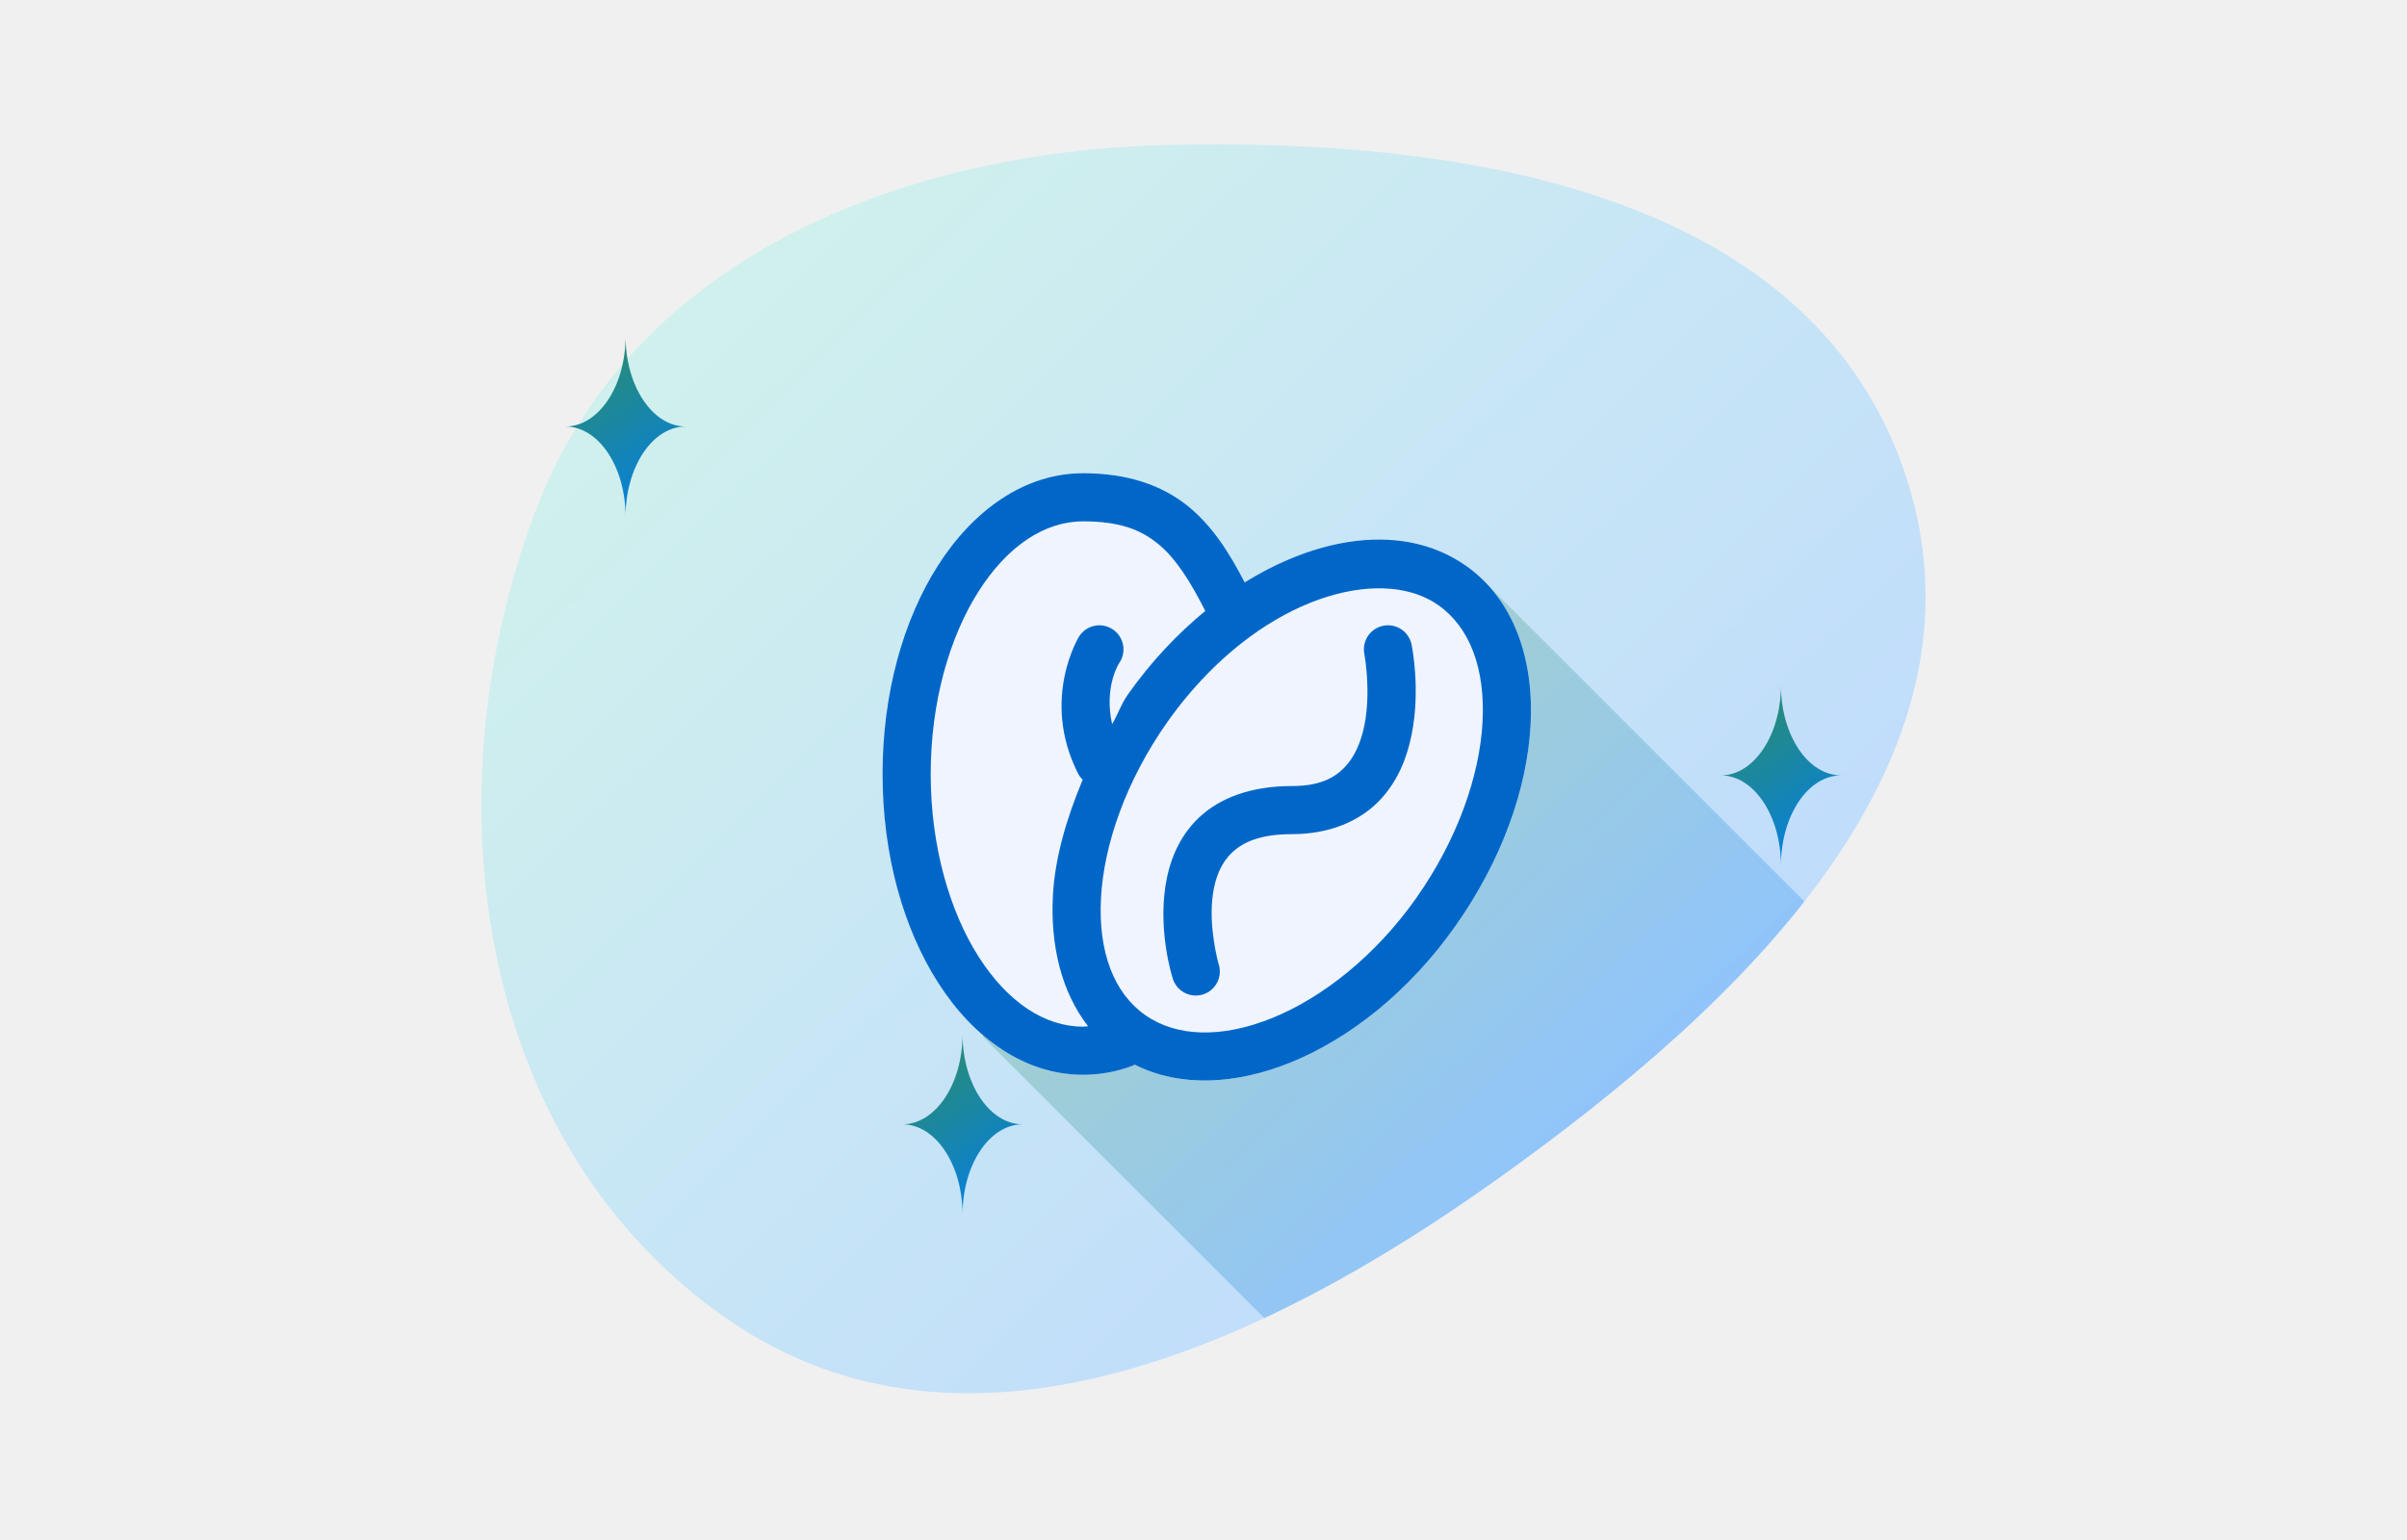
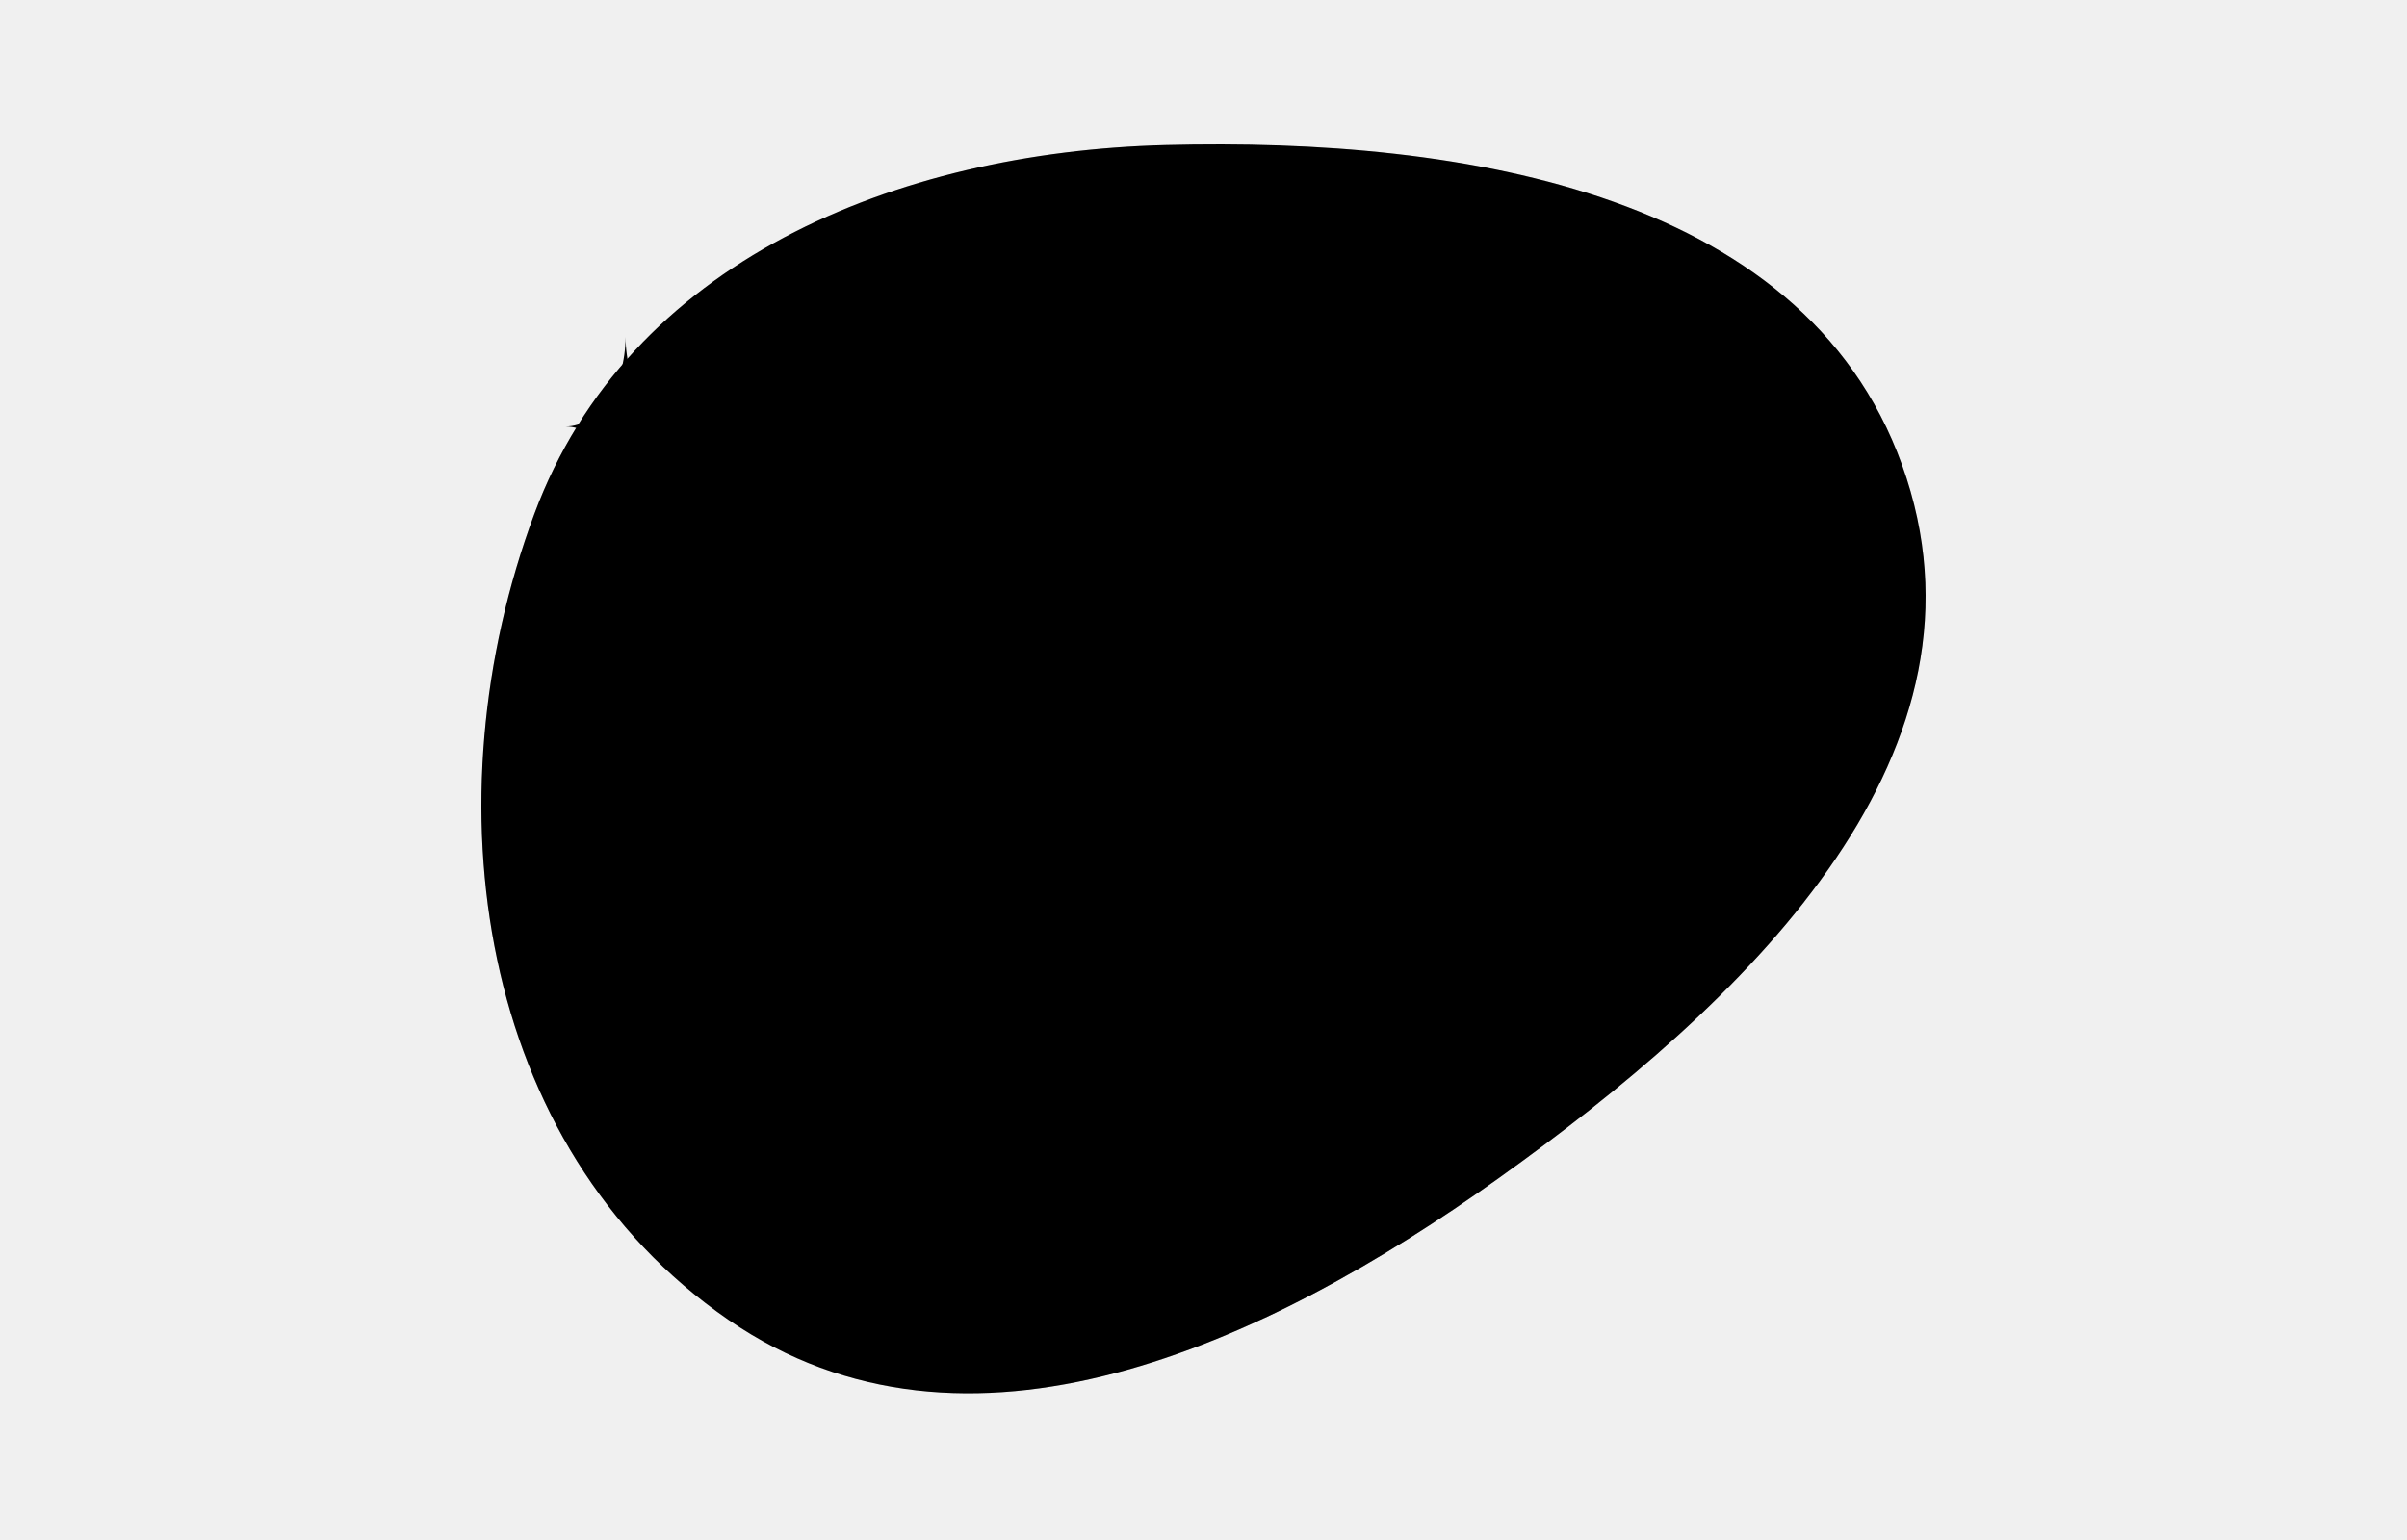
- <svg xmlns="http://www.w3.org/2000/svg" width="200" height="128" viewBox="0 0 200 128" fill="none">
+ <svg xmlns="http://www.w3.org/2000/svg" width="200" height="128" viewBox="0 0 200 128">
  <g clip-path="url(#clip0_717_187)">
-     <path fill-rule="evenodd" clip-rule="evenodd" d="M96.821 12.057C121.699 11.407 150.77 16.058 158.417 39.74C166.04 63.347 144.726 83.486 124.544 97.911C105.029 111.859 80.287 123.307 60.532 109.702C39.62 95.302 35.552 66.52 44.398 42.72C52.194 21.741 74.447 12.642 96.821 12.057Z" fill="#F0F4FF" />
-     <path fill-rule="evenodd" clip-rule="evenodd" d="M96.821 12.057C121.699 11.407 150.77 16.058 158.417 39.74C166.04 63.347 144.726 83.486 124.544 97.911C105.029 111.859 80.287 123.307 60.532 109.702C39.62 95.302 35.552 66.52 44.398 42.72C52.194 21.741 74.447 12.642 96.821 12.057Z" fill="url(#paint0_linear_717_187)" fill-opacity="0.2" />
-     <path d="M56.999 35.449C56.992 35.449 56.986 35.449 56.98 35.449C54.23 35.449 51.998 32.119 51.98 28C51.962 32.109 49.741 35.434 47 35.449C47 35.449 47 35.449 47 35.449C49.741 35.464 51.962 38.789 51.98 42.898C51.998 38.779 54.23 35.449 56.98 35.449C56.986 35.449 56.992 35.449 56.999 35.449C56.999 35.449 56.999 35.449 56.999 35.449Z" fill="url(#paint1_linear_717_187)" />
-     <path d="M152.999 64.449C152.992 64.449 152.986 64.449 152.98 64.449C150.23 64.449 147.998 61.119 147.98 57C147.962 61.109 145.741 64.434 143 64.449C143 64.449 143 64.449 143 64.449C145.741 64.464 147.962 67.789 147.98 71.898C147.998 67.779 150.23 64.449 152.98 64.449C152.986 64.449 152.992 64.449 152.999 64.449C152.999 64.449 152.999 64.449 152.999 64.449Z" fill="url(#paint2_linear_717_187)" />
-     <path d="M84.999 93.449C84.992 93.449 84.986 93.449 84.98 93.449C82.23 93.449 79.998 90.119 79.98 86C79.962 90.109 77.741 93.434 75 93.449C75 93.449 75 93.449 75 93.449C77.741 93.464 79.962 96.789 79.98 100.898C79.998 96.779 82.23 93.449 84.98 93.449C84.986 93.449 84.992 93.449 84.999 93.449C84.999 93.449 84.999 93.449 84.999 93.449Z" fill="url(#paint3_linear_717_187)" />
-     <mask id="mask0_717_187" style="mask-type:alpha" maskUnits="userSpaceOnUse" x="0" y="0" width="200" height="128">
-       <path fill-rule="evenodd" clip-rule="evenodd" d="M96.821 12.057C121.699 11.407 150.77 16.058 158.417 39.74C166.04 63.347 144.726 83.486 124.544 97.911C105.029 111.859 80.287 123.307 60.532 109.702C39.62 95.302 35.552 66.52 44.398 42.72C52.194 21.741 74.447 12.642 96.821 12.057Z" fill="#F0F4FF" />
-       <path fill-rule="evenodd" clip-rule="evenodd" d="M96.821 12.057C121.699 11.407 150.77 16.058 158.417 39.74C166.04 63.347 144.726 83.486 124.544 97.911C105.029 111.859 80.287 123.307 60.532 109.702C39.62 95.302 35.552 66.52 44.398 42.72C52.194 21.741 74.447 12.642 96.821 12.057Z" fill="url(#paint4_linear_717_187)" fill-opacity="0.2" />
+     <path fill-rule="evenodd" clip-rule="evenodd" d="M96.821 12.057C121.699 11.407 150.77 16.058 158.417 39.74C166.04 63.347 144.726 83.486 124.544 97.911C105.029 111.859 80.287 123.307 60.532 109.702C39.62 95.302 35.552 66.52 44.398 42.72C52.194 21.741 74.447 12.642 96.821 12.057Z" />
+     <path fill-rule="evenodd" clip-rule="evenodd" d="M96.821 12.057C121.699 11.407 150.77 16.058 158.417 39.74C166.04 63.347 144.726 83.486 124.544 97.911C105.029 111.859 80.287 123.307 60.532 109.702C39.62 95.302 35.552 66.52 44.398 42.72C52.194 21.741 74.447 12.642 96.821 12.057Z" fill-opacity="0.2" />
+     <path d="M56.999 35.449C56.992 35.449 56.986 35.449 56.98 35.449C54.23 35.449 51.998 32.119 51.98 28C51.962 32.109 49.741 35.434 47 35.449C47 35.449 47 35.449 47 35.449C49.741 35.464 51.962 38.789 51.98 42.898C51.998 38.779 54.23 35.449 56.98 35.449C56.986 35.449 56.992 35.449 56.999 35.449C56.999 35.449 56.999 35.449 56.999 35.449Z" />
+     <path d="M152.999 64.449C152.992 64.449 152.986 64.449 152.98 64.449C150.23 64.449 147.998 61.119 147.98 57C147.962 61.109 145.741 64.434 143 64.449C143 64.449 143 64.449 143 64.449C145.741 64.464 147.962 67.789 147.98 71.898C147.998 67.779 150.23 64.449 152.98 64.449C152.986 64.449 152.992 64.449 152.999 64.449C152.999 64.449 152.999 64.449 152.999 64.449Z" />
+     <path d="M84.999 93.449C84.992 93.449 84.986 93.449 84.98 93.449C82.23 93.449 79.998 90.119 79.98 86C79.962 90.109 77.741 93.434 75 93.449C75 93.449 75 93.449 75 93.449C77.741 93.464 79.962 96.789 79.98 100.898C79.998 96.779 82.23 93.449 84.98 93.449C84.986 93.449 84.992 93.449 84.999 93.449C84.999 93.449 84.999 93.449 84.999 93.449Z" />
+     <mask id="mask0_717_187" style="mask-type: alpha;" maskUnits="userSpaceOnUse" x="0" y="0" width="200" height="128">
+       <path fill-rule="evenodd" clip-rule="evenodd" d="M96.821 12.057C121.699 11.407 150.77 16.058 158.417 39.74C166.04 63.347 144.726 83.486 124.544 97.911C105.029 111.859 80.287 123.307 60.532 109.702C39.62 95.302 35.552 66.52 44.398 42.72C52.194 21.741 74.447 12.642 96.821 12.057Z" />
+       <path fill-rule="evenodd" clip-rule="evenodd" d="M96.821 12.057C121.699 11.407 150.77 16.058 158.417 39.74C166.04 63.347 144.726 83.486 124.544 97.911C105.029 111.859 80.287 123.307 60.532 109.702C39.62 95.302 35.552 66.52 44.398 42.72C52.194 21.741 74.447 12.642 96.821 12.057Z" fill-opacity="0.2" />
    </mask>
    <g mask="url(#mask0_717_187)">
-       <path opacity="0.25" d="M152.2 77.2L123.5 48.5L81.641 86.141L107.5 112L152.2 77.2Z" fill="url(#paint5_linear_717_187)" />
+       <path opacity="0.25" d="M152.2 77.2L123.5 48.5L81.641 86.141L107.5 112L152.2 77.2Z" />
    </g>
-     <path d="M77.943 46.995C80.845 42.444 85.102 39.333 90 39.333C93.665 39.333 96.563 40.315 98.758 42.109C100.762 43.749 102.14 45.937 103.422 48.409C106.199 46.687 109.148 45.503 112.018 45.052C115.568 44.495 118.994 45.044 121.818 47.031C125.831 49.856 127.466 54.865 127.18 60.237C126.893 65.609 124.76 71.53 120.961 76.927C117.151 82.338 112.219 86.298 107.193 88.328C102.747 90.124 98.087 90.407 94.292 88.495C94.204 88.542 94.112 88.583 94.018 88.617C92.739 89.084 91.385 89.333 90 89.333C85.102 89.333 80.845 86.223 77.943 81.672C75.04 77.121 73.333 71.029 73.333 64.333C73.333 57.637 75.04 51.546 77.943 46.995Z" fill="#F0F4FF" />
-     <path d="M90 39.333C85.102 39.333 80.845 42.444 77.943 46.995C75.04 51.546 73.333 57.637 73.333 64.333C73.333 71.029 75.04 77.121 77.943 81.672C80.845 86.223 85.102 89.333 90 89.333C91.385 89.333 92.739 89.084 94.018 88.617C94.112 88.583 94.204 88.542 94.292 88.495C98.087 90.407 102.747 90.124 107.193 88.328C112.219 86.298 117.151 82.338 120.961 76.927C124.76 71.53 126.893 65.609 127.18 60.237C127.466 54.865 125.831 49.856 121.818 47.031C118.994 45.044 115.568 44.495 112.018 45.052C109.148 45.503 106.199 46.687 103.422 48.409C102.14 45.937 100.762 43.749 98.758 42.109C96.563 40.315 93.665 39.333 90 39.333ZM90 43.333C93.002 43.333 94.759 44.006 96.227 45.206C97.671 46.387 98.873 48.254 100.148 50.781C97.818 52.697 95.622 55.017 93.706 57.74C93.148 58.531 92.891 59.379 92.406 60.19C91.709 57.058 92.997 55.109 92.997 55.109C93.148 54.891 93.254 54.645 93.308 54.385C93.363 54.126 93.365 53.858 93.315 53.597C93.265 53.337 93.164 53.089 93.017 52.867C92.87 52.646 92.681 52.457 92.46 52.31C92.239 52.163 91.992 52.061 91.731 52.01C91.471 51.96 91.203 51.962 90.943 52.016C90.683 52.07 90.437 52.175 90.218 52.325C89.999 52.475 89.813 52.668 89.669 52.891C89.669 52.891 86.46 58.058 89.544 64.227C89.648 64.442 89.79 64.637 89.963 64.802C88.602 68.063 87.652 71.328 87.487 74.43C87.268 78.537 88.177 82.428 90.409 85.297C90.272 85.304 90.138 85.333 90 85.333C86.797 85.333 83.721 83.294 81.315 79.521C78.909 75.748 77.333 70.34 77.333 64.333C77.333 58.327 78.909 52.919 81.315 49.146C83.721 45.373 86.797 43.333 90 43.333ZM114.958 48.904C115.434 48.919 115.898 48.965 116.344 49.042C117.533 49.245 118.608 49.663 119.516 50.302C122.126 52.14 123.423 55.565 123.185 60.023C122.947 64.481 121.096 69.786 117.69 74.625C114.293 79.45 109.875 82.931 105.695 84.62C101.516 86.308 97.762 86.202 95.151 84.365C92.54 82.527 91.244 79.101 91.482 74.643C91.72 70.185 93.57 64.881 96.977 60.042C99.016 57.145 101.388 54.745 103.851 52.932C107.624 50.158 111.626 48.793 114.958 48.904ZM115.302 51.971C115.006 51.975 114.714 52.045 114.448 52.175C114.182 52.305 113.948 52.493 113.763 52.725C113.579 52.957 113.448 53.227 113.38 53.515C113.312 53.804 113.31 54.104 113.372 54.393C113.372 54.393 113.938 57.443 113.372 60.273C113.089 61.689 112.542 62.963 111.669 63.836C110.796 64.709 109.583 65.333 107.333 65.333C103.947 65.333 101.343 66.322 99.612 67.966C97.881 69.611 97.117 71.749 96.828 73.708C96.251 77.626 97.422 81.25 97.422 81.25C97.49 81.511 97.61 81.755 97.775 81.969C97.939 82.182 98.146 82.36 98.381 82.492C98.617 82.623 98.876 82.706 99.144 82.735C99.412 82.763 99.683 82.738 99.941 82.659C100.199 82.58 100.438 82.45 100.645 82.277C100.851 82.103 101.02 81.89 101.142 81.649C101.264 81.408 101.336 81.146 101.353 80.877C101.371 80.608 101.334 80.338 101.245 80.083C101.245 80.083 100.379 77.04 100.784 74.292C100.986 72.917 101.466 71.723 102.367 70.867C103.268 70.012 104.683 69.333 107.333 69.333C110.417 69.333 112.87 68.291 114.497 66.664C116.124 65.037 116.911 62.978 117.294 61.06C118.061 57.224 117.294 53.607 117.294 53.607C117.208 53.143 116.961 52.725 116.597 52.425C116.232 52.126 115.774 51.965 115.302 51.971Z" fill="#0067C8" />
+     <path d="M77.943 46.995C80.845 42.444 85.102 39.333 90 39.333C93.665 39.333 96.563 40.315 98.758 42.109C100.762 43.749 102.14 45.937 103.422 48.409C106.199 46.687 109.148 45.503 112.018 45.052C115.568 44.495 118.994 45.044 121.818 47.031C125.831 49.856 127.466 54.865 127.18 60.237C126.893 65.609 124.76 71.53 120.961 76.927C117.151 82.338 112.219 86.298 107.193 88.328C102.747 90.124 98.087 90.407 94.292 88.495C94.204 88.542 94.112 88.583 94.018 88.617C92.739 89.084 91.385 89.333 90 89.333C85.102 89.333 80.845 86.223 77.943 81.672C75.04 77.121 73.333 71.029 73.333 64.333C73.333 57.637 75.04 51.546 77.943 46.995Z" />
+     <path d="M90 39.333C85.102 39.333 80.845 42.444 77.943 46.995C75.04 51.546 73.333 57.637 73.333 64.333C73.333 71.029 75.04 77.121 77.943 81.672C80.845 86.223 85.102 89.333 90 89.333C91.385 89.333 92.739 89.084 94.018 88.617C94.112 88.583 94.204 88.542 94.292 88.495C98.087 90.407 102.747 90.124 107.193 88.328C112.219 86.298 117.151 82.338 120.961 76.927C124.76 71.53 126.893 65.609 127.18 60.237C127.466 54.865 125.831 49.856 121.818 47.031C118.994 45.044 115.568 44.495 112.018 45.052C109.148 45.503 106.199 46.687 103.422 48.409C102.14 45.937 100.762 43.749 98.758 42.109C96.563 40.315 93.665 39.333 90 39.333ZM90 43.333C93.002 43.333 94.759 44.006 96.227 45.206C97.671 46.387 98.873 48.254 100.148 50.781C97.818 52.697 95.622 55.017 93.706 57.74C93.148 58.531 92.891 59.379 92.406 60.19C91.709 57.058 92.997 55.109 92.997 55.109C93.148 54.891 93.254 54.645 93.308 54.385C93.363 54.126 93.365 53.858 93.315 53.597C93.265 53.337 93.164 53.089 93.017 52.867C92.87 52.646 92.681 52.457 92.46 52.31C92.239 52.163 91.992 52.061 91.731 52.01C91.471 51.96 91.203 51.962 90.943 52.016C90.683 52.07 90.437 52.175 90.218 52.325C89.999 52.475 89.813 52.668 89.669 52.891C89.669 52.891 86.46 58.058 89.544 64.227C89.648 64.442 89.79 64.637 89.963 64.802C88.602 68.063 87.652 71.328 87.487 74.43C87.268 78.537 88.177 82.428 90.409 85.297C90.272 85.304 90.138 85.333 90 85.333C86.797 85.333 83.721 83.294 81.315 79.521C78.909 75.748 77.333 70.34 77.333 64.333C77.333 58.327 78.909 52.919 81.315 49.146C83.721 45.373 86.797 43.333 90 43.333ZM114.958 48.904C115.434 48.919 115.898 48.965 116.344 49.042C117.533 49.245 118.608 49.663 119.516 50.302C122.126 52.14 123.423 55.565 123.185 60.023C122.947 64.481 121.096 69.786 117.69 74.625C114.293 79.45 109.875 82.931 105.695 84.62C101.516 86.308 97.762 86.202 95.151 84.365C92.54 82.527 91.244 79.101 91.482 74.643C91.72 70.185 93.57 64.881 96.977 60.042C99.016 57.145 101.388 54.745 103.851 52.932C107.624 50.158 111.626 48.793 114.958 48.904ZM115.302 51.971C115.006 51.975 114.714 52.045 114.448 52.175C114.182 52.305 113.948 52.493 113.763 52.725C113.579 52.957 113.448 53.227 113.38 53.515C113.312 53.804 113.31 54.104 113.372 54.393C113.372 54.393 113.938 57.443 113.372 60.273C113.089 61.689 112.542 62.963 111.669 63.836C110.796 64.709 109.583 65.333 107.333 65.333C103.947 65.333 101.343 66.322 99.612 67.966C97.881 69.611 97.117 71.749 96.828 73.708C96.251 77.626 97.422 81.25 97.422 81.25C97.49 81.511 97.61 81.755 97.775 81.969C97.939 82.182 98.146 82.36 98.381 82.492C98.617 82.623 98.876 82.706 99.144 82.735C99.412 82.763 99.683 82.738 99.941 82.659C100.199 82.58 100.438 82.45 100.645 82.277C100.851 82.103 101.02 81.89 101.142 81.649C101.264 81.408 101.336 81.146 101.353 80.877C101.371 80.608 101.334 80.338 101.245 80.083C101.245 80.083 100.379 77.04 100.784 74.292C100.986 72.917 101.466 71.723 102.367 70.867C103.268 70.012 104.683 69.333 107.333 69.333C110.417 69.333 112.87 68.291 114.497 66.664C116.124 65.037 116.911 62.978 117.294 61.06C118.061 57.224 117.294 53.607 117.294 53.607C117.208 53.143 116.961 52.725 116.597 52.425C116.232 52.126 115.774 51.965 115.302 51.971Z" />
  </g>
  <defs>
    <linearGradient id="paint0_linear_717_187" x1="125.5" y1="101.5" x2="49.5" y2="23.5" gradientUnits="userSpaceOnUse">
      <stop stop-color="#007DF2" />
      <stop offset="1" stop-color="#53EA9F" />
    </linearGradient>
    <linearGradient id="paint1_linear_717_187" x1="47" y1="28" x2="57" y2="43" gradientUnits="userSpaceOnUse">
      <stop stop-color="#308F5F" />
      <stop offset="1" stop-color="#007DF2" />
    </linearGradient>
    <linearGradient id="paint2_linear_717_187" x1="143" y1="57" x2="153" y2="72" gradientUnits="userSpaceOnUse">
      <stop stop-color="#308F5F" />
      <stop offset="1" stop-color="#007DF2" />
    </linearGradient>
    <linearGradient id="paint3_linear_717_187" x1="75" y1="86" x2="85" y2="101" gradientUnits="userSpaceOnUse">
      <stop stop-color="#308F5F" />
      <stop offset="1" stop-color="#007DF2" />
    </linearGradient>
    <linearGradient id="paint4_linear_717_187" x1="125.5" y1="101.5" x2="49.5" y2="23.5" gradientUnits="userSpaceOnUse">
      <stop stop-color="#007DF2" />
      <stop offset="1" stop-color="#53EA9F" />
    </linearGradient>
    <linearGradient id="paint5_linear_717_187" x1="94.831" y1="73.5" x2="121.533" y2="102.073" gradientUnits="userSpaceOnUse">
      <stop stop-color="#308F5F" />
      <stop offset="1" stop-color="#007DF2" />
    </linearGradient>
    <clipPath id="clip0_717_187">
-       <rect width="200" height="128" fill="white" />
+       <rect width="200" height="128" />
    </clipPath>
  </defs>
</svg>
